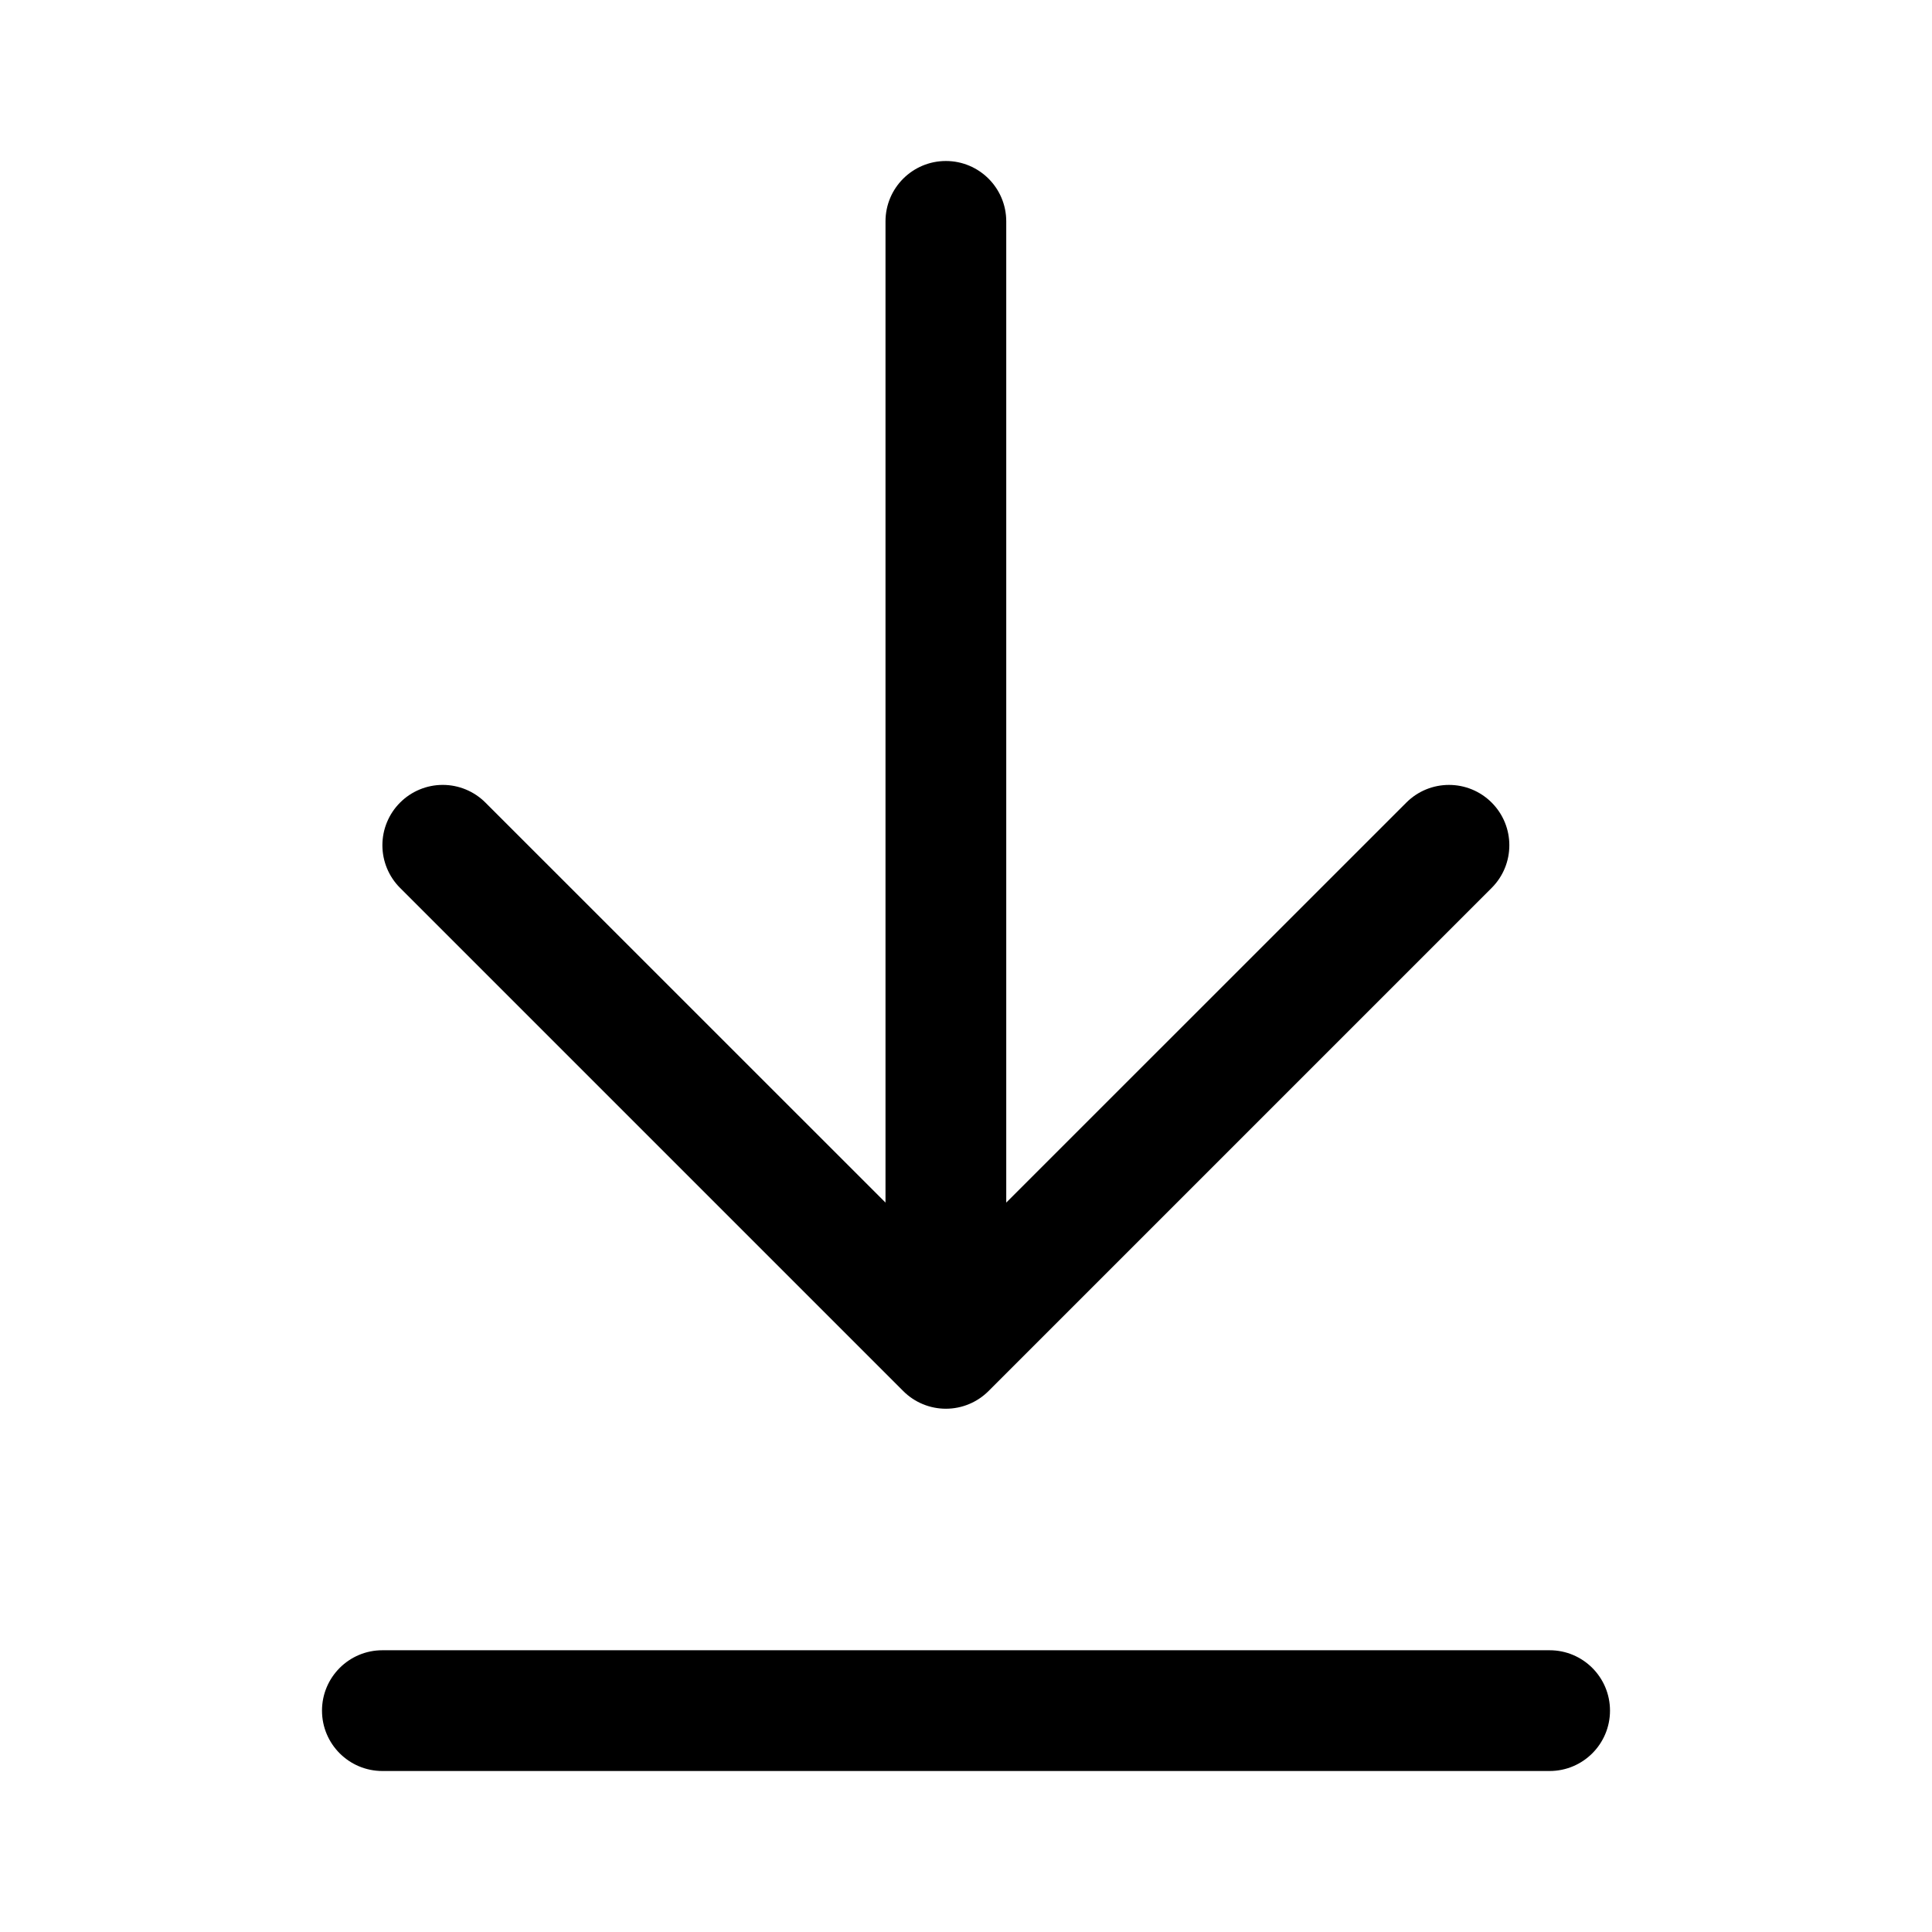
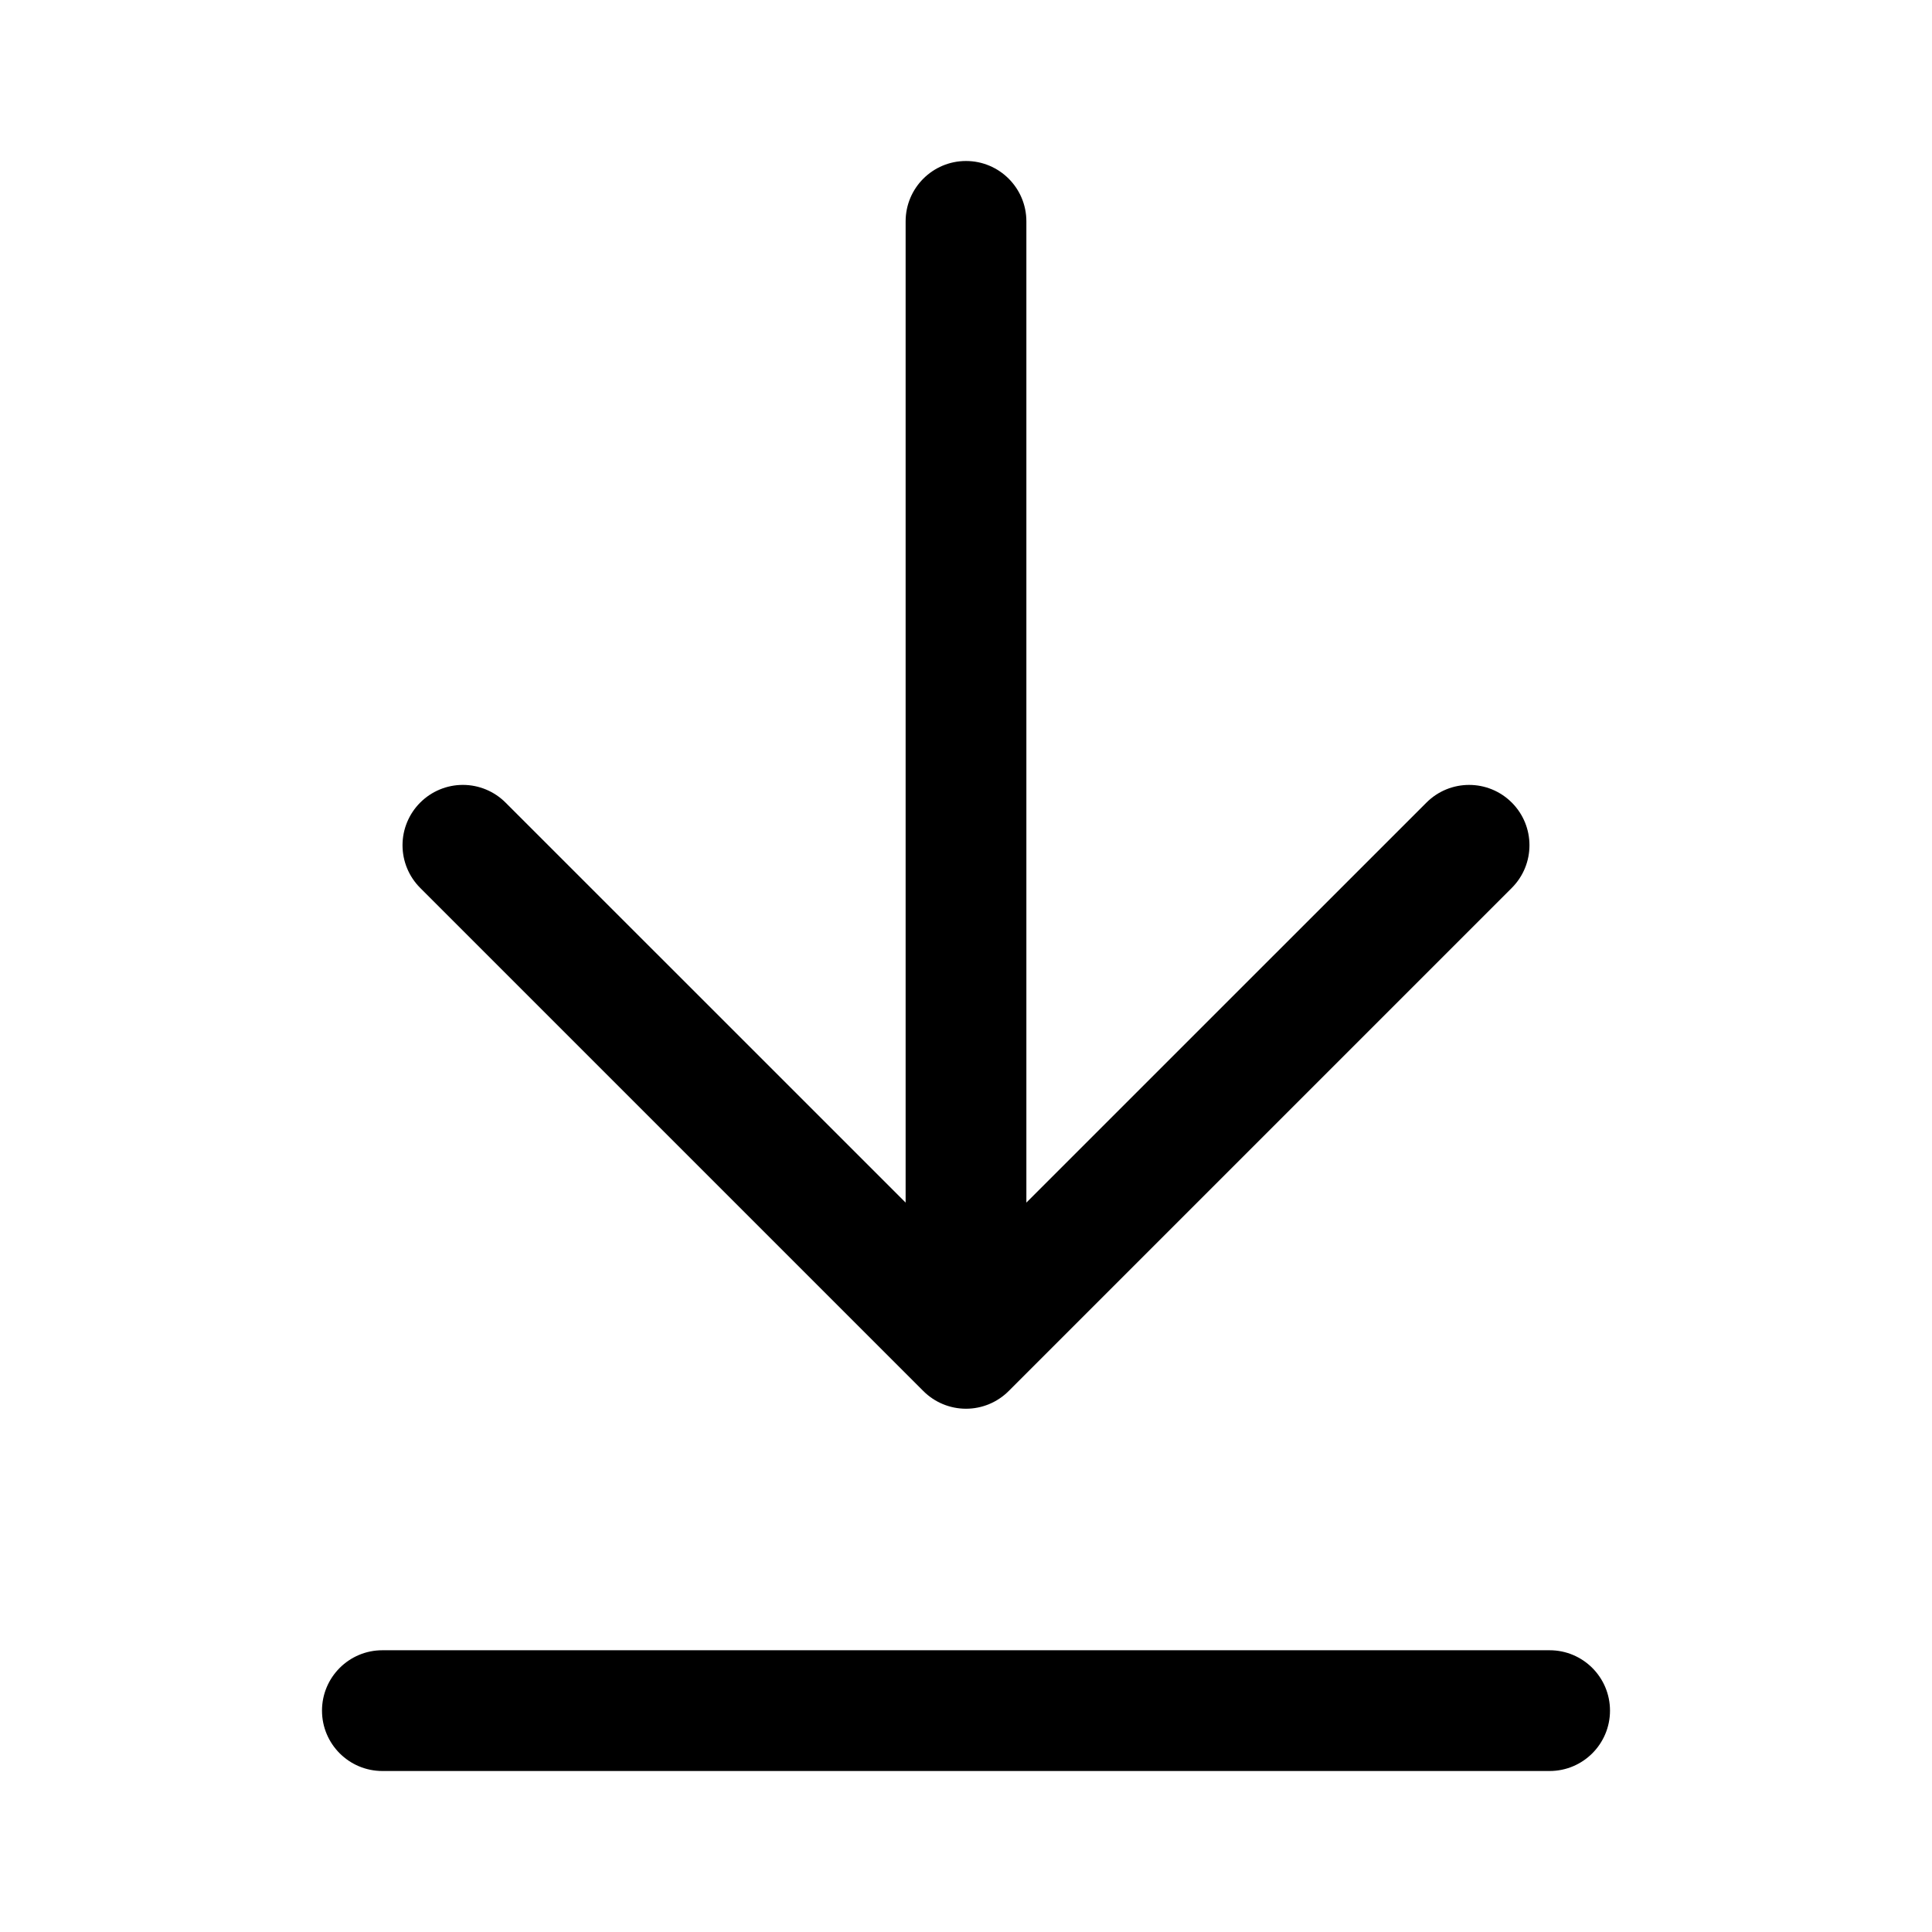
<svg xmlns="http://www.w3.org/2000/svg" viewBox="0 0 24 24">
-   <path d="M4 21.25a.75.75 0 0 1 .75-.75h14.5a.75.75 0 0 1 0 1.5H4.75a.75.75 0 0 1-.75-.75Zm.97-11.28a.749.749 0 0 1 1.06 0L11 14.939V2.75a.75.75 0 0 1 1.5 0v12.189l4.97-4.969a.749.749 0 1 1 1.06 1.06l-6.25 6.25a.749.749 0 0 1-1.06 0l-6.25-6.25a.749.749 0 0 1 0-1.06Z" />
+   <path d="M4 21.25a.75.75 0 0 1 .75-.75h14.5a.75.75 0 0 1 0 1.5H4.75a.75.75 0 0 1-.75-.75ZM5.22 9.97a.749.749 0 0 1 1.06 0l4.97 4.969V2.75a.75.75 0 0 1 1.5 0v12.189l4.97-4.969a.749.749 0 1 1 1.06 1.06l-6.25 6.25a.749.749 0 0 1-1.06 0l-6.25-6.25a.749.749 0 0 1 0-1.06Z" />
</svg>
